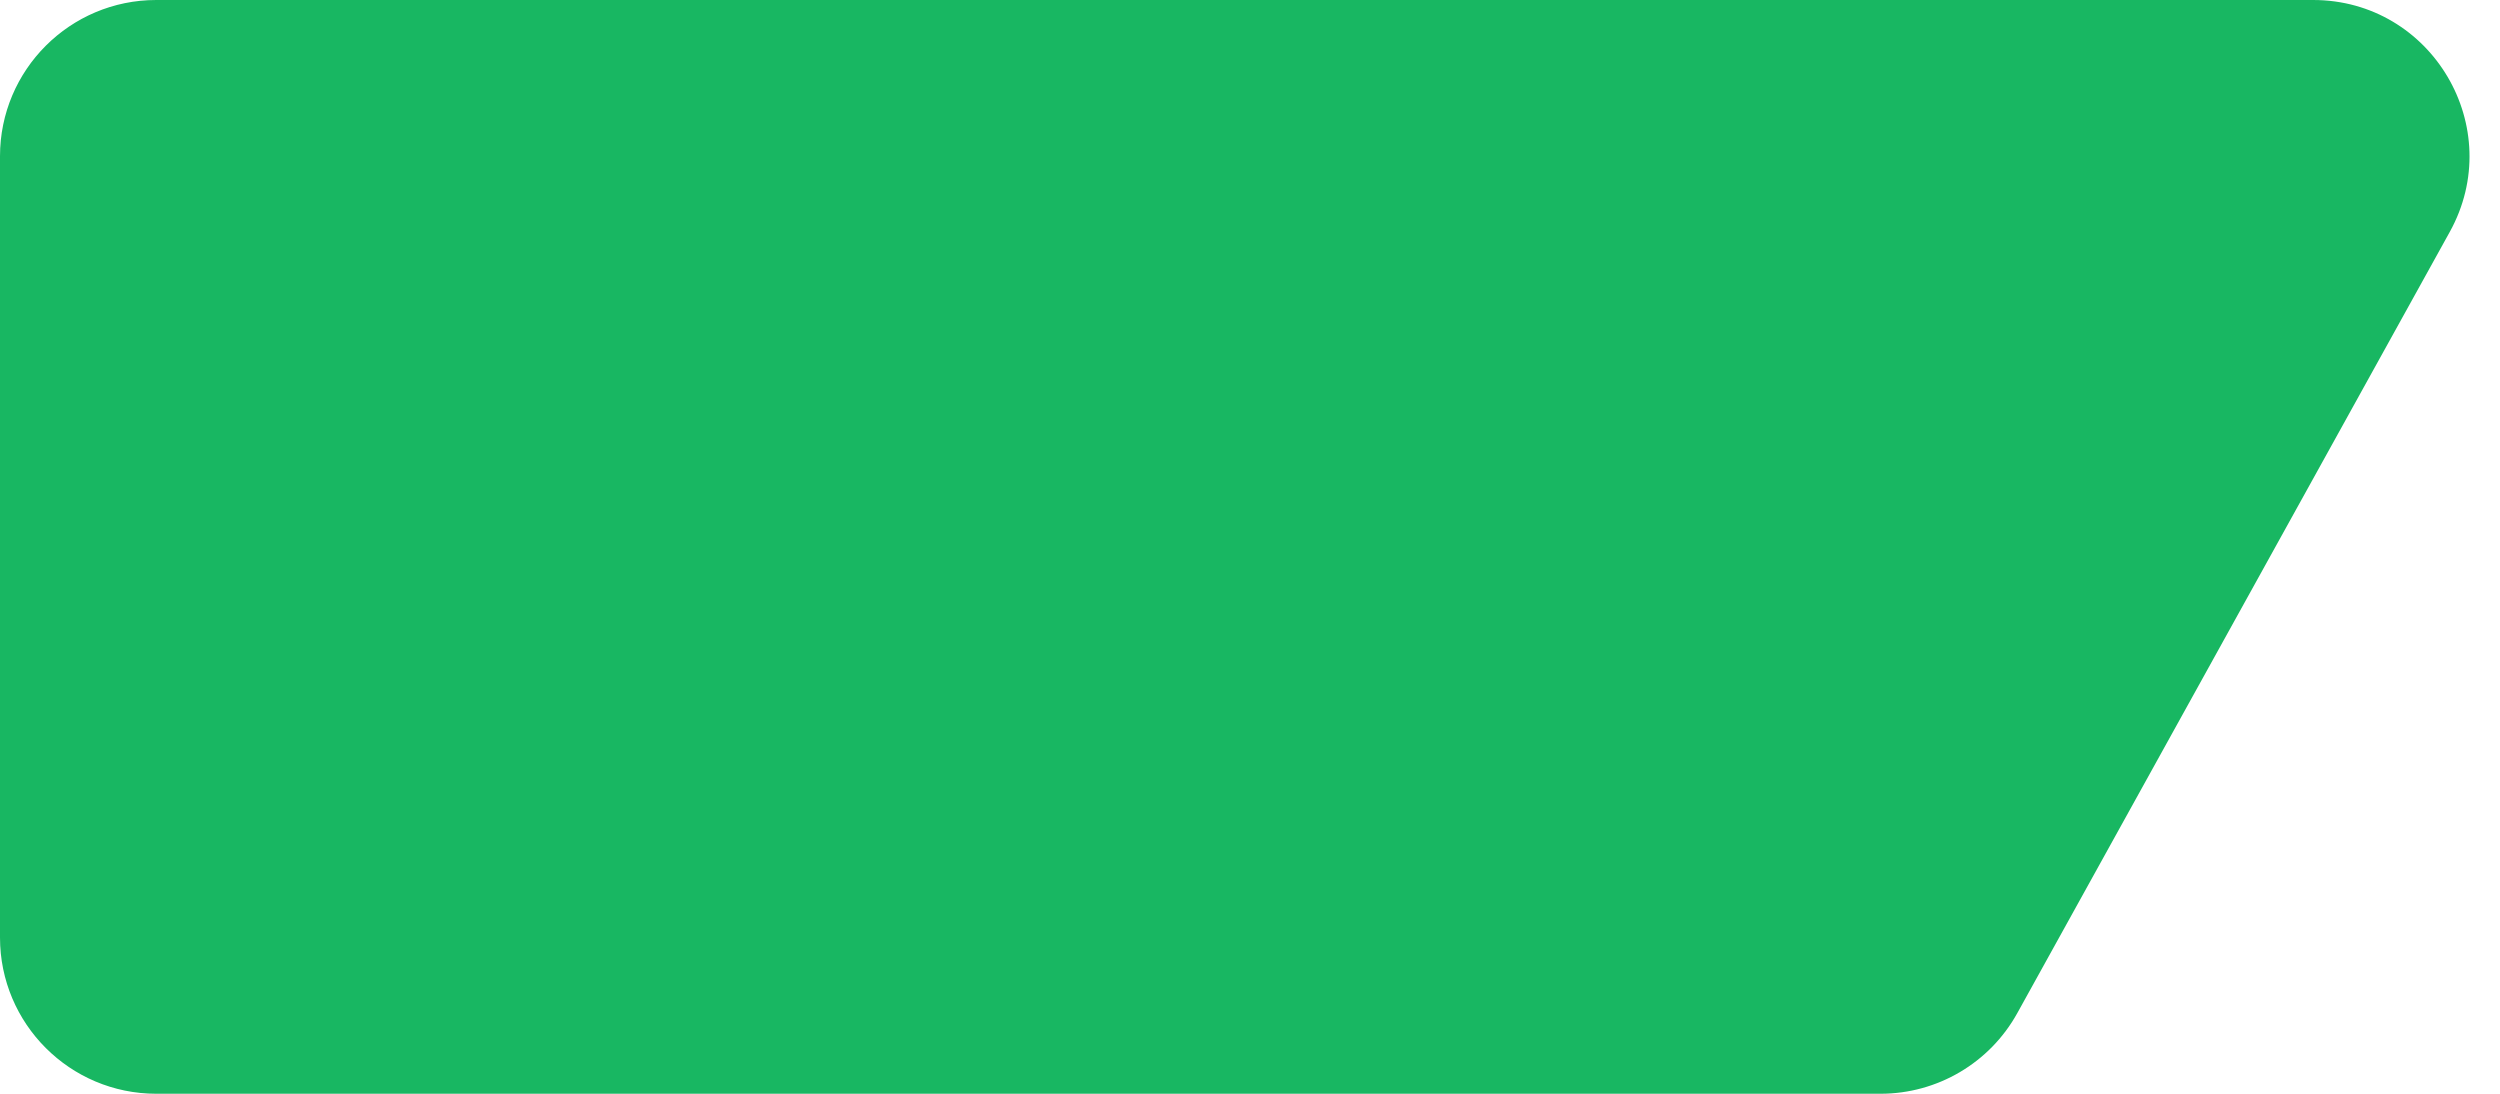
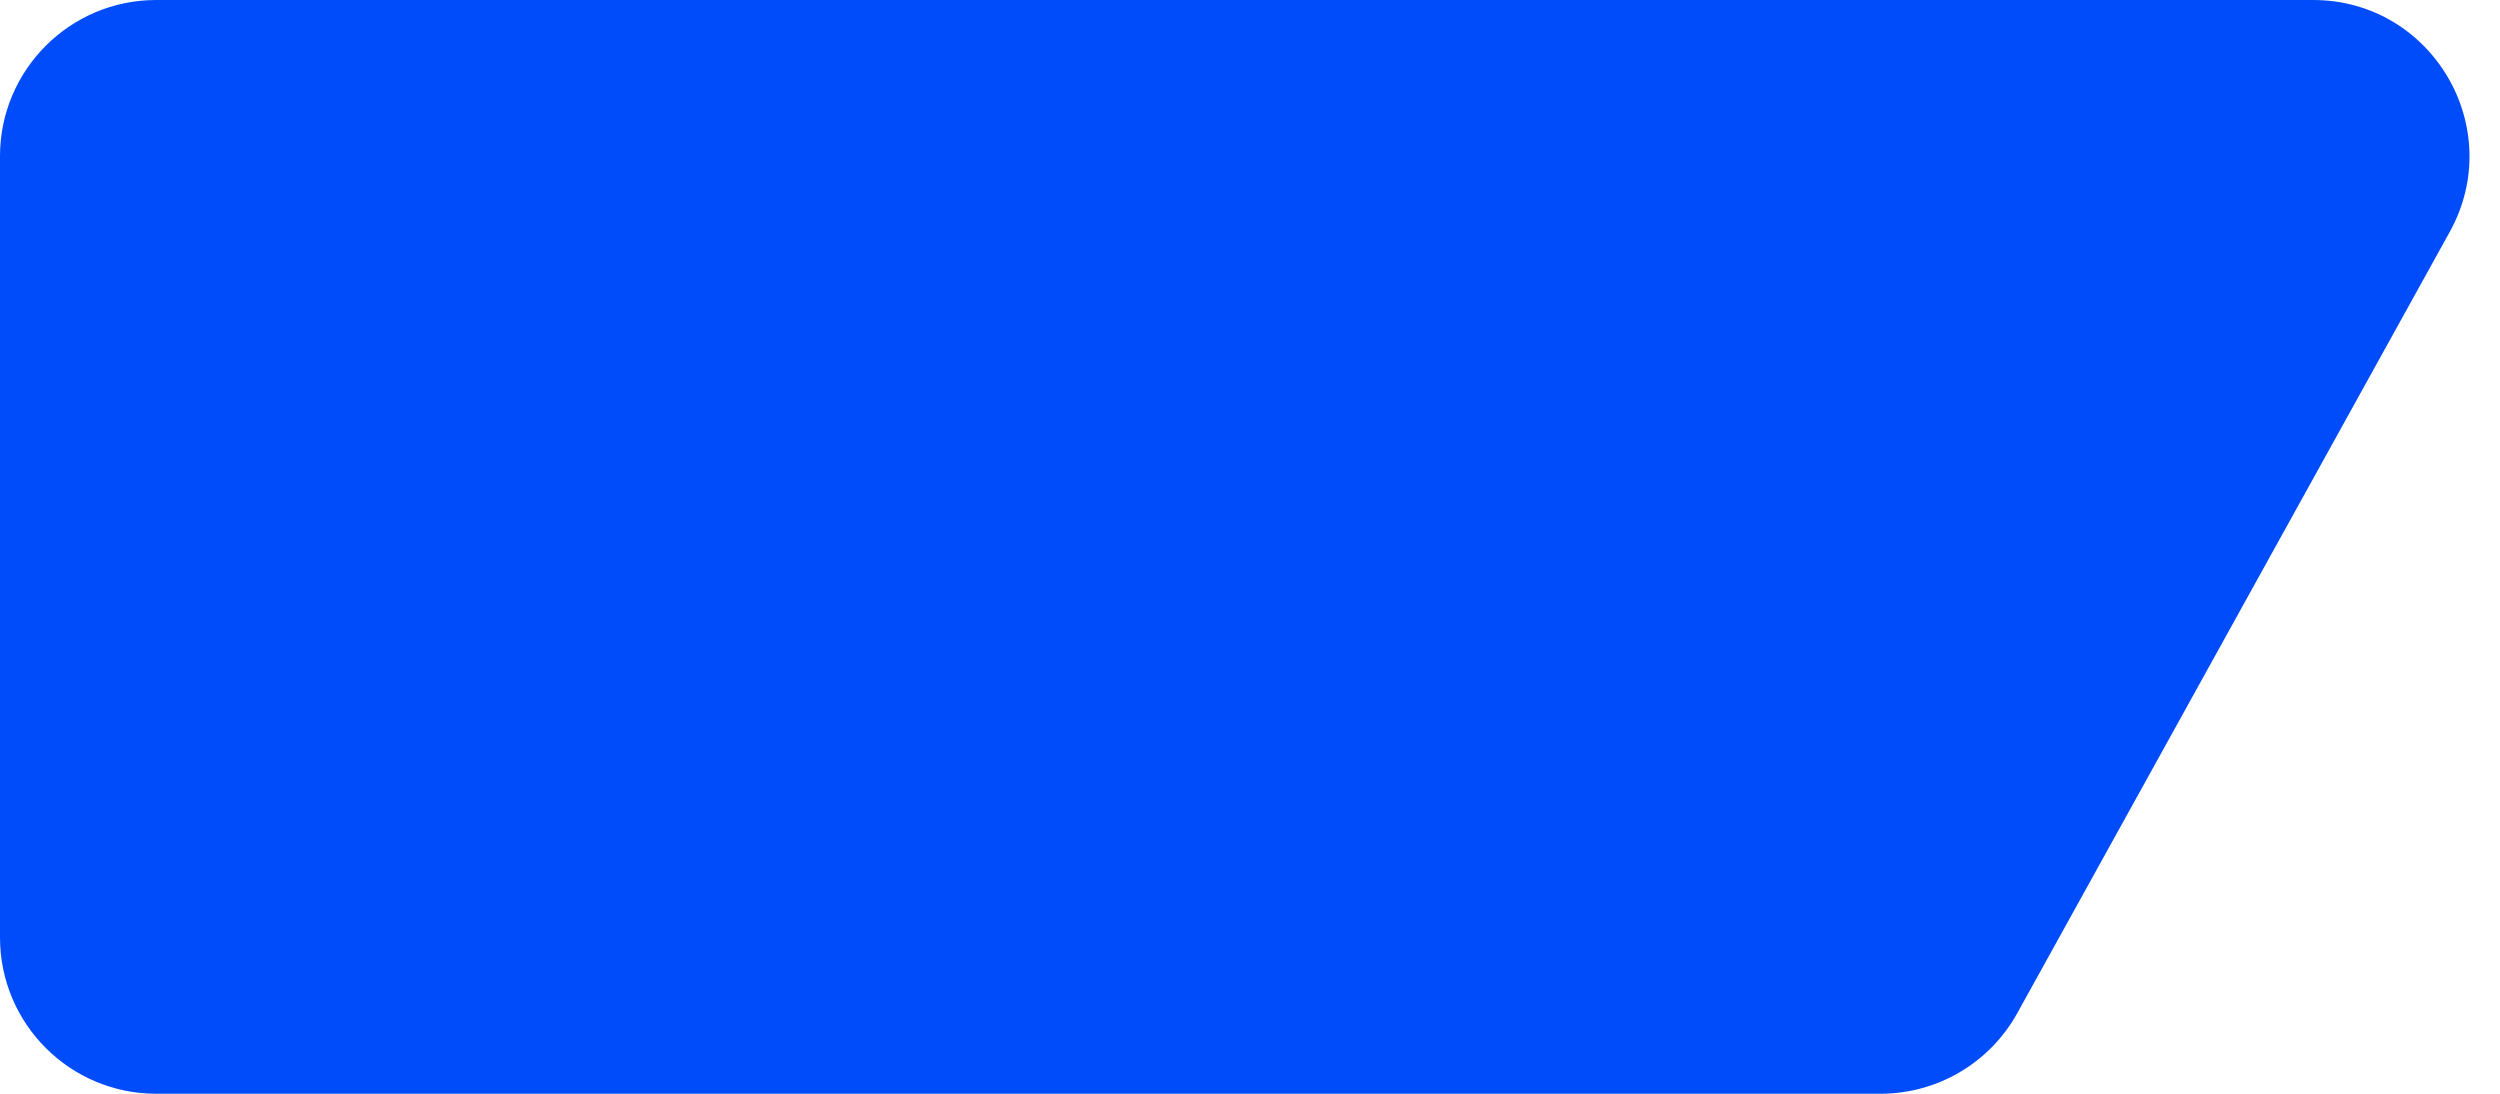
<svg xmlns="http://www.w3.org/2000/svg" width="64" height="28" viewBox="0 0 64 28" fill="none">
-   <path d="M0 4a4 4 0 0 1 4-4h55.214c3.047 0 4.975 3.271 3.5 5.937l-11.072 20a4 4 0 0 1-3.5 2.063H4a4 4 0 0 1-4-4V4z" fill="#18B762" />
+   <path d="M0 4C0 1.791 1.791 0 4 0H59.214C62.261 0 64.189 3.271 62.713 5.937L51.642 25.937C50.937 27.21 49.597 28 48.142 28H4C1.791 28 0 26.209 0 24V4Z" fill="#014CFA" />
</svg>
